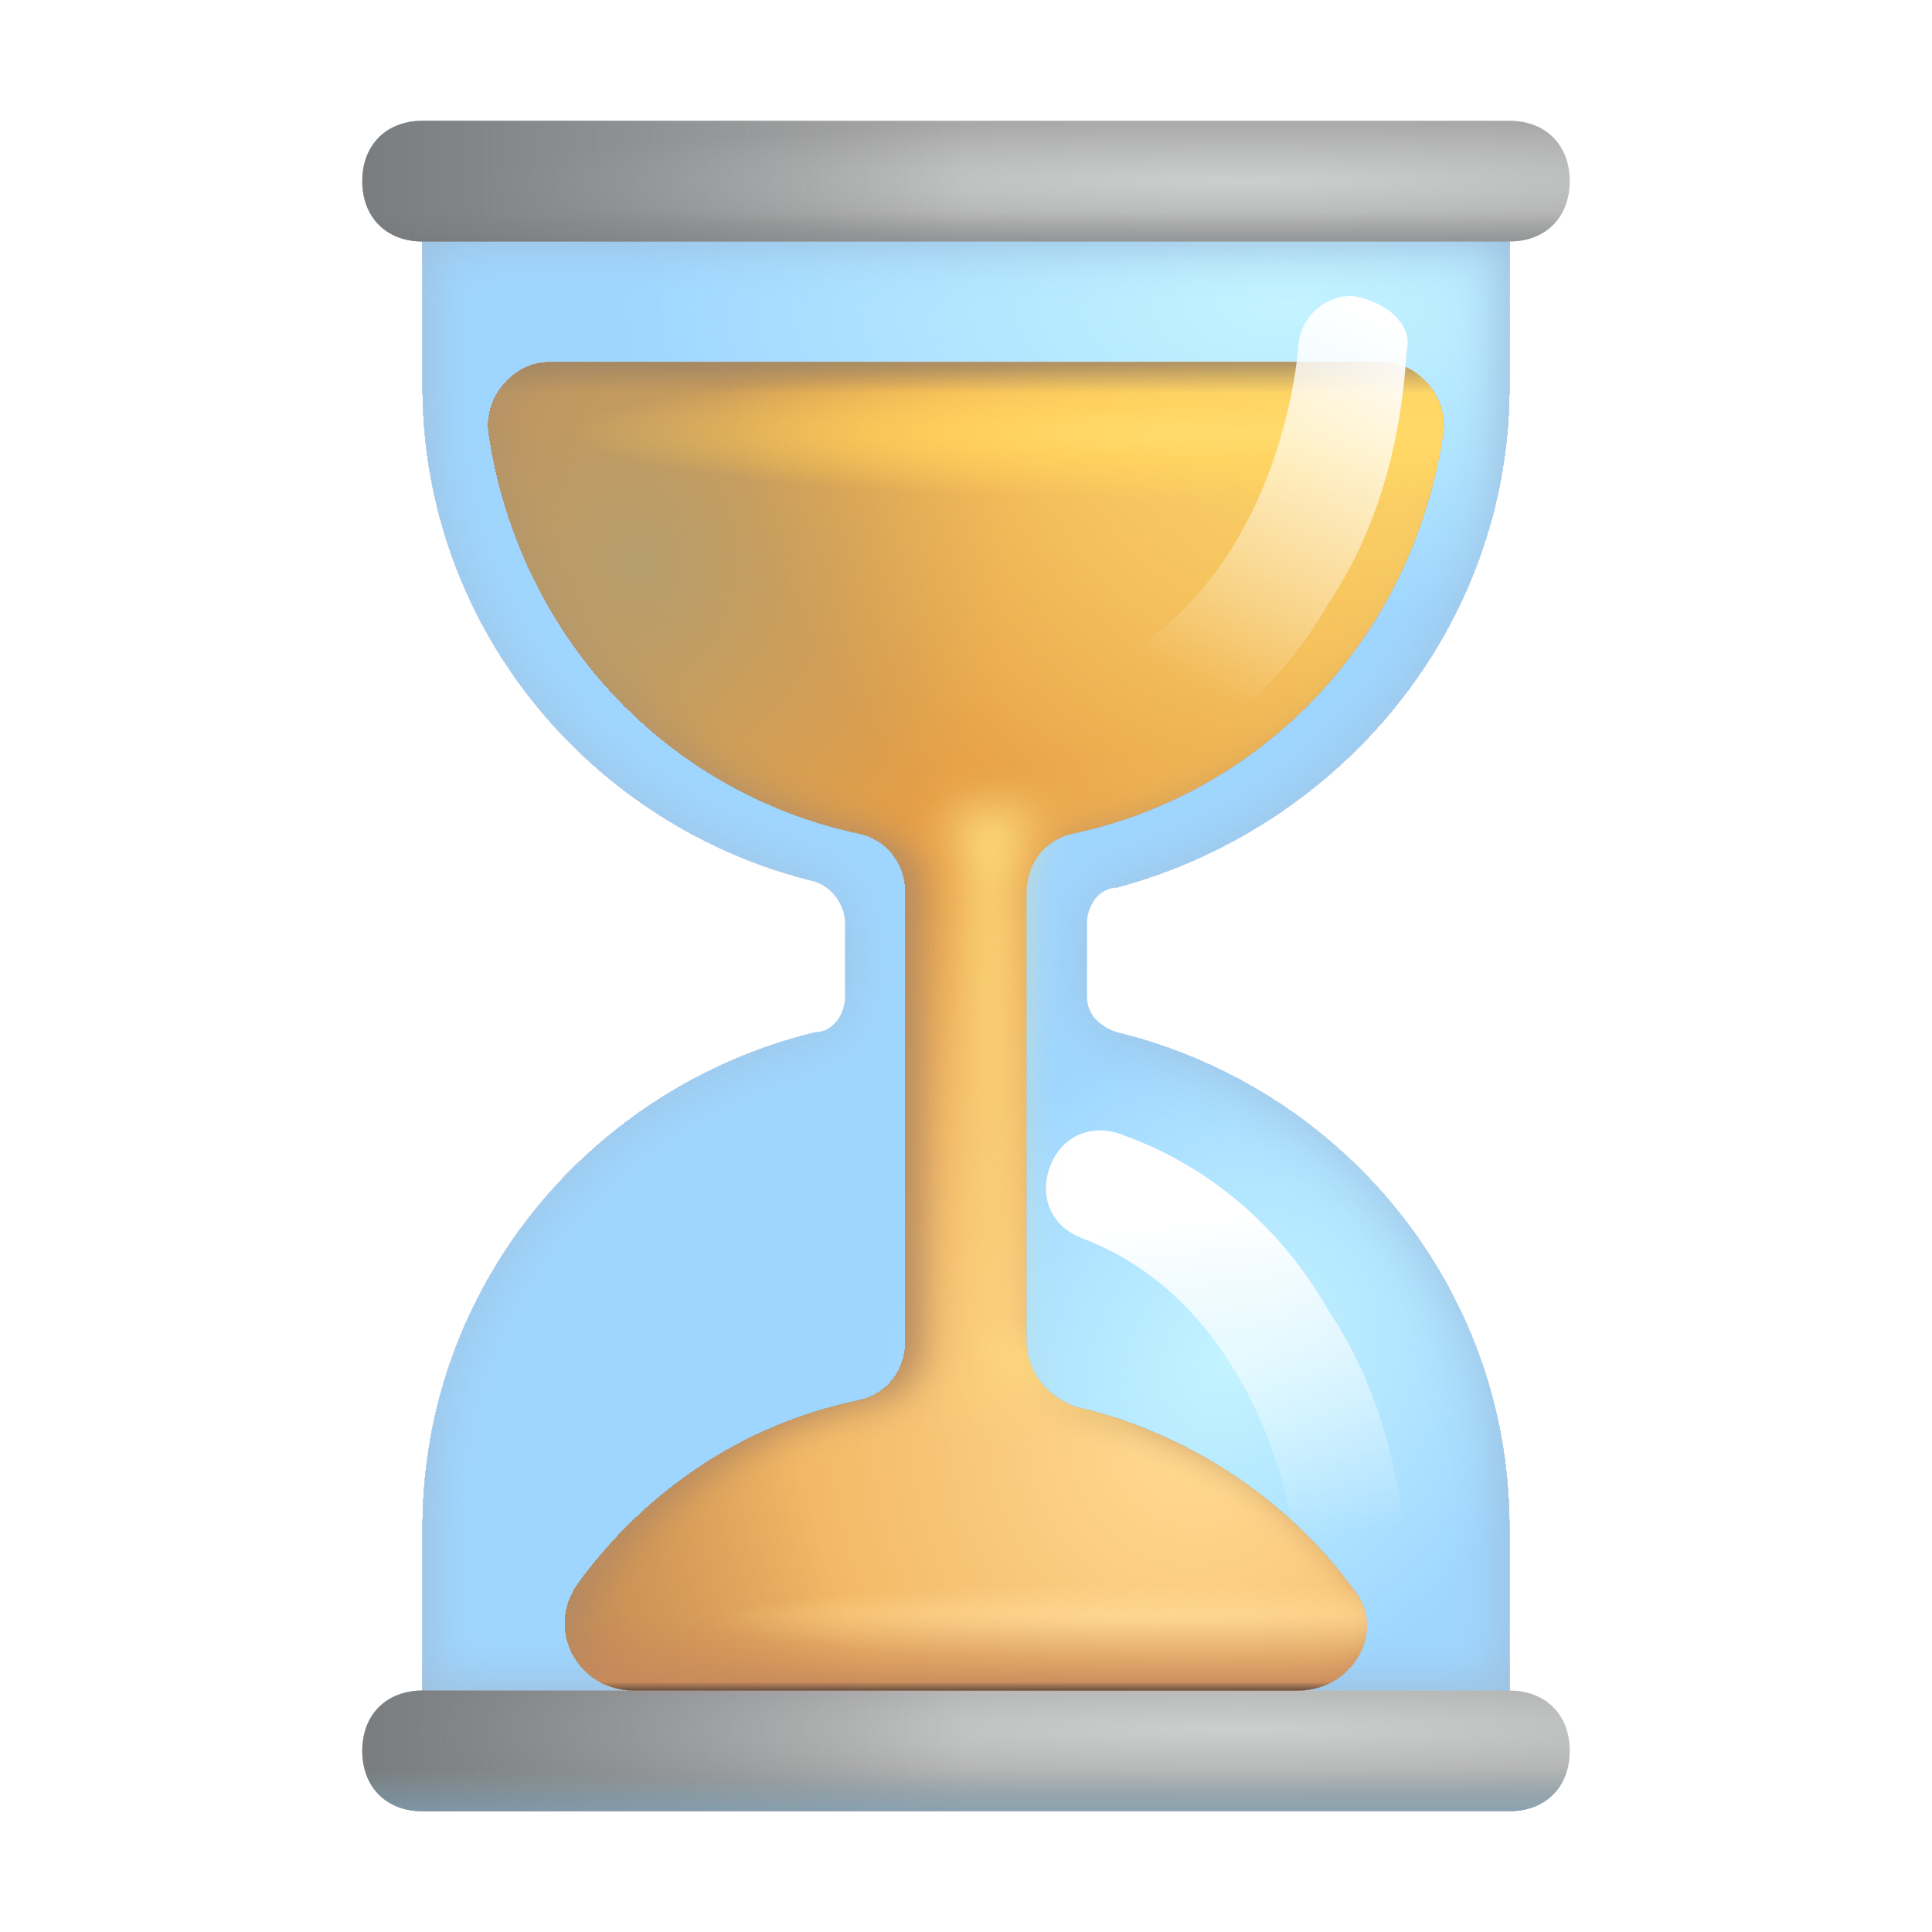
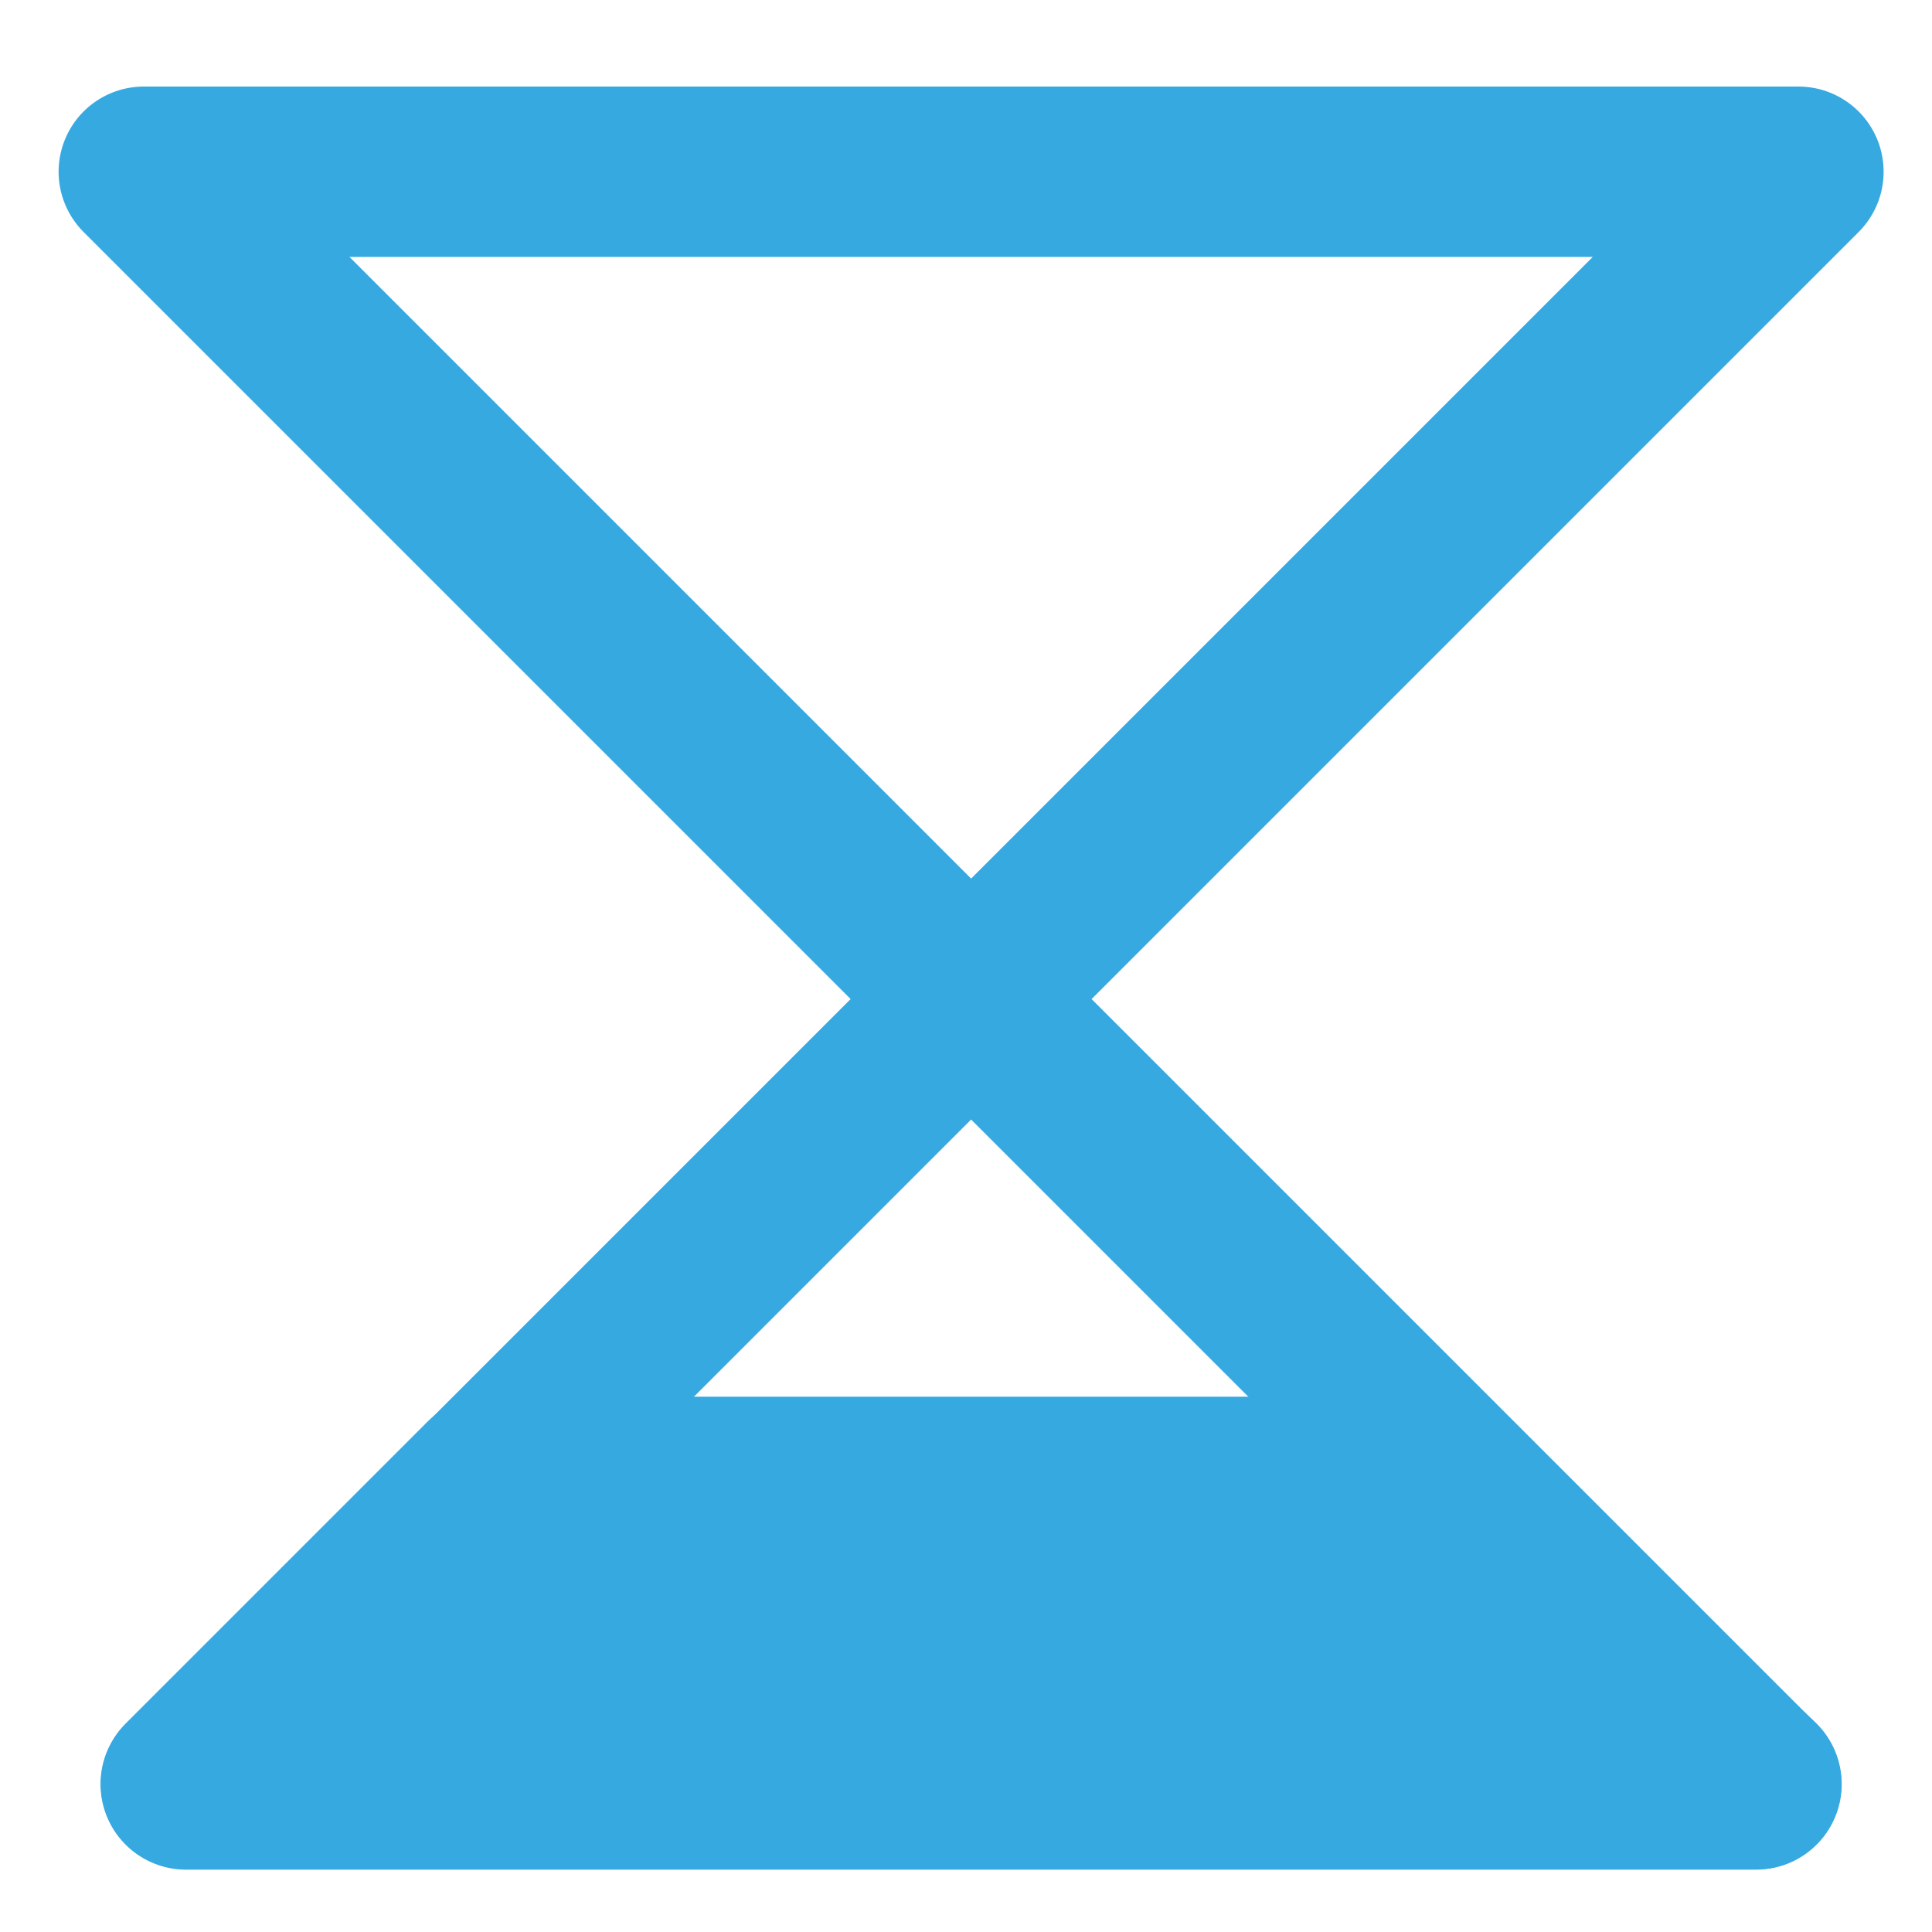
- <svg xmlns="http://www.w3.org/2000/svg" viewBox="0 0 32 32" fill="none">
-   <g filter="url(#filter0_i_18_13253)">
-     <path d="M25 6.4V3.9H7V6.4C7 10.4 9.8 13.7 13.5 14.6C13.8 14.7 14 15 14 15.3V16.5C14 16.8 13.8 17.1 13.5 17.1C9.8 18 7 21.3 7 25.3V28H25V25.3C25 21.3 22.2 18 18.5 17.1C18.2 17 18 16.8 18 16.5V15.3C18 15 18.2 14.7 18.5 14.7C22.2 13.7 25 10.4 25 6.4Z" fill="#9FD6FF" />
-     <path d="M25 6.4V3.9H7V6.4C7 10.4 9.8 13.7 13.5 14.6C13.8 14.7 14 15 14 15.3V16.5C14 16.8 13.8 17.1 13.5 17.1C9.8 18 7 21.3 7 25.3V28H25V25.3C25 21.3 22.2 18 18.5 17.1C18.2 17 18 16.8 18 16.5V15.3C18 15 18.2 14.7 18.5 14.7C22.2 13.7 25 10.4 25 6.4Z" fill="url(#paint0_radial_18_13253)" />
-     <path d="M25 6.4V3.9H7V6.4C7 10.4 9.8 13.7 13.5 14.6C13.8 14.7 14 15 14 15.3V16.5C14 16.8 13.8 17.1 13.5 17.1C9.8 18 7 21.3 7 25.3V28H25V25.3C25 21.3 22.2 18 18.5 17.1C18.2 17 18 16.8 18 16.5V15.3C18 15 18.2 14.7 18.5 14.7C22.2 13.7 25 10.4 25 6.4Z" fill="url(#paint1_radial_18_13253)" />
-   </g>
-   <path d="M25 4H7C6.4 4 6 3.6 6 3C6 2.4 6.4 2 7 2H25C25.6 2 26 2.4 26 3C26 3.6 25.6 4 25 4Z" fill="url(#paint2_radial_18_13253)" />
-   <path d="M25 4H7C6.4 4 6 3.6 6 3C6 2.4 6.4 2 7 2H25C25.6 2 26 2.4 26 3C26 3.6 25.6 4 25 4Z" fill="url(#paint3_linear_18_13253)" />
-   <path d="M25 4H7C6.4 4 6 3.6 6 3C6 2.4 6.4 2 7 2H25C25.6 2 26 2.4 26 3C26 3.6 25.6 4 25 4Z" fill="url(#paint4_linear_18_13253)" />
-   <path d="M25 30H7C6.4 30 6 29.6 6 29C6 28.4 6.4 28 7 28H25C25.6 28 26 28.4 26 29C26 29.6 25.6 30 25 30Z" fill="url(#paint5_radial_18_13253)" />
-   <path d="M25 30H7C6.4 30 6 29.6 6 29C6 28.4 6.4 28 7 28H25C25.6 28 26 28.4 26 29C26 29.6 25.6 30 25 30Z" fill="url(#paint6_linear_18_13253)" />
-   <path d="M25 30H7C6.4 30 6 29.6 6 29C6 28.4 6.4 28 7 28H25C25.6 28 26 28.4 26 29C26 29.6 25.6 30 25 30Z" fill="url(#paint7_linear_18_13253)" />
-   <path d="M22.4 26.8C21.9 26.8 21.5 26.4 21.5 25.9C21.3 24 20.3 21.4 17.9 20.5C17.4 20.3 17.2 19.8 17.4 19.3C17.6 18.8 18.1 18.6 18.6 18.8C20 19.3 21.2 20.3 22 21.7C22.8 22.9 23.2 24.3 23.3 25.9C23.4 26.3 23 26.8 22.4 26.8Z" fill="url(#paint8_linear_18_13253)" />
-   <g filter="url(#filter1_i_18_13253)">
-     <path d="M17 22.2V14.8C17 14.3 17.3 13.9 17.8 13.8C21 13.1 23.4 10.5 23.9 7.2C24 6.6 23.5 6 22.9 6H9.1C8.5 6 8 6.6 8.1 7.2C8.6 10.5 11 13.1 14.2 13.8C14.7 13.9 15 14.3 15 14.8C15 16.5 15 20.5 15 22.2C15 22.7 14.7 23.1 14.2 23.2C12.3 23.6 10.7 24.7 9.6 26.2C9 27 9.6 28 10.5 28H21.5C22.4 28 23 27 22.4 26.3C21.3 24.8 19.6 23.7 17.8 23.3C17.3 23.1 17 22.7 17 22.2Z" fill="url(#paint9_radial_18_13253)" />
-     <path d="M17 22.2V14.8C17 14.3 17.3 13.9 17.8 13.8C21 13.1 23.4 10.5 23.9 7.2C24 6.6 23.5 6 22.9 6H9.1C8.5 6 8 6.6 8.1 7.2C8.6 10.5 11 13.1 14.2 13.8C14.7 13.9 15 14.3 15 14.8C15 16.5 15 20.5 15 22.2C15 22.7 14.7 23.1 14.2 23.2C12.3 23.6 10.7 24.7 9.6 26.2C9 27 9.6 28 10.5 28H21.5C22.4 28 23 27 22.4 26.3C21.3 24.8 19.6 23.7 17.8 23.3C17.3 23.1 17 22.7 17 22.2Z" fill="url(#paint10_radial_18_13253)" />
-     <path d="M17 22.2V14.8C17 14.3 17.3 13.9 17.8 13.8C21 13.1 23.4 10.5 23.9 7.2C24 6.6 23.5 6 22.9 6H9.1C8.5 6 8 6.6 8.1 7.2C8.6 10.5 11 13.1 14.2 13.8C14.7 13.9 15 14.3 15 14.8C15 16.5 15 20.5 15 22.2C15 22.7 14.7 23.1 14.2 23.2C12.3 23.6 10.7 24.7 9.6 26.2C9 27 9.6 28 10.5 28H21.5C22.4 28 23 27 22.4 26.3C21.3 24.8 19.6 23.7 17.8 23.3C17.3 23.1 17 22.7 17 22.2Z" fill="url(#paint11_radial_18_13253)" />
-   </g>
-   <path d="M17 22.2V14.8C17 14.3 17.3 13.9 17.8 13.8C21 13.1 23.4 10.5 23.9 7.2C24 6.6 23.5 6 22.9 6H9.1C8.5 6 8 6.6 8.1 7.2C8.6 10.5 11 13.1 14.2 13.8C14.7 13.9 15 14.3 15 14.8C15 16.5 15 20.5 15 22.2C15 22.7 14.7 23.1 14.2 23.2C12.3 23.6 10.7 24.7 9.6 26.2C9 27 9.6 28 10.5 28H21.5C22.4 28 23 27 22.4 26.3C21.3 24.8 19.6 23.7 17.8 23.3C17.3 23.1 17 22.7 17 22.2Z" fill="url(#paint12_radial_18_13253)" />
-   <path d="M17 22.2V14.8C17 14.3 17.3 13.9 17.8 13.8C21 13.1 23.4 10.5 23.9 7.2C24 6.6 23.5 6 22.9 6H9.1C8.5 6 8 6.6 8.1 7.2C8.6 10.5 11 13.1 14.2 13.8C14.7 13.9 15 14.3 15 14.8C15 16.5 15 20.5 15 22.2C15 22.7 14.7 23.1 14.2 23.2C12.3 23.6 10.7 24.7 9.6 26.2C9 27 9.6 28 10.5 28H21.5C22.4 28 23 27 22.4 26.3C21.3 24.8 19.6 23.7 17.8 23.3C17.3 23.1 17 22.7 17 22.2Z" fill="url(#paint13_radial_18_13253)" />
-   <path d="M17 22.2V14.8C17 14.3 17.3 13.9 17.8 13.8C21 13.1 23.4 10.5 23.9 7.2C24 6.6 23.5 6 22.9 6H9.1C8.5 6 8 6.6 8.1 7.2C8.6 10.5 11 13.1 14.2 13.8C14.7 13.9 15 14.3 15 14.8C15 16.5 15 20.5 15 22.2C15 22.7 14.7 23.1 14.2 23.2C12.3 23.6 10.7 24.7 9.6 26.2C9 27 9.6 28 10.5 28H21.5C22.4 28 23 27 22.4 26.3C21.3 24.8 19.6 23.7 17.8 23.3C17.3 23.1 17 22.7 17 22.2Z" fill="url(#paint14_radial_18_13253)" />
-   <path d="M17 22.2V14.8C17 14.3 17.3 13.9 17.8 13.8C21 13.1 23.4 10.5 23.9 7.2C24 6.6 23.5 6 22.9 6H9.1C8.5 6 8 6.6 8.1 7.2C8.6 10.5 11 13.1 14.2 13.8C14.7 13.9 15 14.3 15 14.8C15 16.5 15 20.5 15 22.2C15 22.7 14.7 23.1 14.2 23.2C12.3 23.6 10.7 24.7 9.6 26.2C9 27 9.6 28 10.5 28H21.5C22.4 28 23 27 22.4 26.3C21.3 24.8 19.6 23.7 17.8 23.3C17.3 23.1 17 22.7 17 22.2Z" fill="url(#paint15_linear_18_13253)" />
-   <path d="M17 22.2V14.8C17 14.3 17.3 13.9 17.8 13.8C21 13.1 23.4 10.5 23.9 7.2C24 6.6 23.5 6 22.9 6H9.1C8.5 6 8 6.6 8.1 7.2C8.6 10.5 11 13.1 14.2 13.8C14.7 13.9 15 14.3 15 14.8C15 16.5 15 20.5 15 22.2C15 22.7 14.7 23.1 14.2 23.2C12.3 23.6 10.7 24.7 9.6 26.2C9 27 9.6 28 10.5 28H21.5C22.4 28 23 27 22.4 26.3C21.3 24.8 19.6 23.7 17.8 23.3C17.3 23.1 17 22.7 17 22.2Z" fill="url(#paint16_radial_18_13253)" />
-   <path d="M17 22.2V14.8C17 14.3 17.3 13.9 17.8 13.8C21 13.1 23.4 10.5 23.9 7.2C24 6.6 23.5 6 22.9 6H9.1C8.5 6 8 6.6 8.1 7.2C8.6 10.5 11 13.1 14.2 13.8C14.7 13.9 15 14.3 15 14.8C15 16.5 15 20.5 15 22.2C15 22.7 14.7 23.1 14.2 23.2C12.3 23.6 10.7 24.7 9.6 26.2C9 27 9.6 28 10.5 28H21.5C22.4 28 23 27 22.4 26.3C21.3 24.8 19.6 23.7 17.8 23.3C17.3 23.1 17 22.7 17 22.2Z" fill="url(#paint17_linear_18_13253)" />
-   <path d="M17 22.2V14.8C17 14.3 17.3 13.9 17.8 13.8C21 13.1 23.4 10.5 23.9 7.2C24 6.6 23.5 6 22.9 6H9.1C8.5 6 8 6.6 8.1 7.2C8.6 10.5 11 13.1 14.2 13.8C14.7 13.9 15 14.3 15 14.8C15 16.5 15 20.5 15 22.2C15 22.7 14.7 23.1 14.2 23.2C12.3 23.6 10.7 24.7 9.6 26.2C9 27 9.6 28 10.5 28H21.5C22.4 28 23 27 22.4 26.3C21.3 24.8 19.6 23.7 17.8 23.3C17.3 23.1 17 22.7 17 22.2Z" fill="url(#paint18_linear_18_13253)" />
-   <path d="M17 22.2V14.8C17 14.3 17.3 13.9 17.8 13.8C21 13.1 23.4 10.5 23.9 7.2C24 6.6 23.5 6 22.9 6H9.1C8.5 6 8 6.6 8.1 7.2C8.6 10.5 11 13.1 14.2 13.8C14.7 13.9 15 14.3 15 14.8C15 16.5 15 20.5 15 22.2C15 22.7 14.7 23.1 14.2 23.2C12.3 23.6 10.7 24.7 9.6 26.2C9 27 9.6 28 10.5 28H21.5C22.4 28 23 27 22.4 26.3C21.3 24.8 19.6 23.7 17.8 23.3C17.3 23.1 17 22.7 17 22.2Z" fill="url(#paint19_radial_18_13253)" />
-   <path d="M22.4 4.9C21.9 4.9 21.5 5.3 21.5 5.8C21.3 7.7 20.3 10.3 17.9 11.2C17.4 11.4 17.2 11.9 17.4 12.4C17.6 12.9 18.1 13.1 18.6 12.9C20 12.4 21.2 11.4 22 10C22.8 8.8 23.2 7.4 23.3 5.8C23.4 5.4 23 5 22.4 4.9Z" fill="url(#paint20_linear_18_13253)" />
-   <g filter="url(#filter2_f_18_13253)">
-     <path d="M16.098 21.719C16.098 22.804 15.834 23.296 15.701 23.406H17.161C16.757 22.996 16.705 22.111 16.729 21.719L16.729 14.762C16.729 13.991 17.125 13.447 17.323 13.437H15.575C16.022 13.775 16.11 14.572 16.098 14.762V21.719Z" fill="url(#paint21_linear_18_13253)" />
-   </g>
+ <svg xmlns="http://www.w3.org/2000/svg" id="uuid-fa72fb30-68ca-4033-b440-e8f76653dfdd" data-name="Ebene 1" viewBox="0 0 28.35 28.35">
  <defs>
-     <filter id="filter0_i_18_13253" x="7" y="3.9" width="18" height="24.1" filterUnits="userSpaceOnUse" color-interpolation-filters="sRGB">
-       <feFlood flood-opacity="0" result="BackgroundImageFix" />
-       <feBlend mode="normal" in="SourceGraphic" in2="BackgroundImageFix" result="shape" />
-       <feColorMatrix in="SourceAlpha" type="matrix" values="0 0 0 0 0 0 0 0 0 0 0 0 0 0 0 0 0 0 127 0" result="hardAlpha" />
-       <feOffset />
-       <feGaussianBlur stdDeviation="0.5" />
-       <feComposite in2="hardAlpha" operator="arithmetic" k2="-1" k3="1" />
-       <feColorMatrix type="matrix" values="0 0 0 0 0.62 0 0 0 0 0.757 0 0 0 0 0.875 0 0 0 1 0" />
-       <feBlend mode="normal" in2="shape" result="effect1_innerShadow_18_13253" />
-     </filter>
-     <filter id="filter1_i_18_13253" x="8.087" y="6" width="16.126" height="22" filterUnits="userSpaceOnUse" color-interpolation-filters="sRGB">
-       <feFlood flood-opacity="0" result="BackgroundImageFix" />
-       <feBlend mode="normal" in="SourceGraphic" in2="BackgroundImageFix" result="shape" />
-       <feColorMatrix in="SourceAlpha" type="matrix" values="0 0 0 0 0 0 0 0 0 0 0 0 0 0 0 0 0 0 127 0" result="hardAlpha" />
-       <feOffset dx="0.3" />
-       <feGaussianBlur stdDeviation="0.3" />
-       <feComposite in2="hardAlpha" operator="arithmetic" k2="-1" k3="1" />
-       <feColorMatrix type="matrix" values="0 0 0 0 0.706 0 0 0 0 0.541 0 0 0 0 0.384 0 0 0 1 0" />
-       <feBlend mode="normal" in2="shape" result="effect1_innerShadow_18_13253" />
-     </filter>
-     <filter id="filter2_f_18_13253" x="14.825" y="12.687" width="3.248" height="11.469" filterUnits="userSpaceOnUse" color-interpolation-filters="sRGB">
-       <feFlood flood-opacity="0" result="BackgroundImageFix" />
-       <feBlend mode="normal" in="SourceGraphic" in2="BackgroundImageFix" result="shape" />
-       <feGaussianBlur stdDeviation="0.375" result="effect1_foregroundBlur_18_13253" />
-     </filter>
-     <radialGradient id="paint0_radial_18_13253" cx="0" cy="0" r="1" gradientUnits="userSpaceOnUse" gradientTransform="translate(20.4325 22.5018) rotate(132.749) scale(6.53011 5.32769)">
-       <stop stop-color="#C4F4FF" />
-       <stop offset="1" stop-color="#C4F4FF" stop-opacity="0" />
-     </radialGradient>
-     <radialGradient id="paint1_radial_18_13253" cx="0" cy="0" r="1" gradientUnits="userSpaceOnUse" gradientTransform="translate(21.3066 5.07681) rotate(90) scale(5.29526 11.0115)">
-       <stop stop-color="#C4F4FF" />
-       <stop offset="1" stop-color="#C4F4FF" stop-opacity="0" />
-     </radialGradient>
-     <radialGradient id="paint2_radial_18_13253" cx="0" cy="0" r="1" gradientUnits="userSpaceOnUse" gradientTransform="translate(20.5625 3) rotate(90) scale(1 12.625)">
-       <stop stop-color="#CDCFCF" />
-       <stop offset="1" stop-color="#A9A9A9" />
-     </radialGradient>
-     <linearGradient id="paint3_linear_18_13253" x1="3.938" y1="3.265" x2="16" y2="3.265" gradientUnits="userSpaceOnUse">
-       <stop stop-color="#707477" />
-       <stop offset="1" stop-color="#707477" stop-opacity="0" />
-     </linearGradient>
-     <linearGradient id="paint4_linear_18_13253" x1="16" y1="4.828" x2="16" y2="3.515" gradientUnits="userSpaceOnUse">
-       <stop stop-color="#707477" />
-       <stop offset="1" stop-color="#707477" stop-opacity="0" />
-     </linearGradient>
-     <radialGradient id="paint5_radial_18_13253" cx="0" cy="0" r="1" gradientUnits="userSpaceOnUse" gradientTransform="translate(20.5625 28.6405) rotate(90) scale(1.125 14.2031)">
-       <stop stop-color="#CDCFCF" />
-       <stop offset="1" stop-color="#A9A9A9" />
-     </radialGradient>
-     <linearGradient id="paint6_linear_18_13253" x1="3.938" y1="29.265" x2="16" y2="29.265" gradientUnits="userSpaceOnUse">
-       <stop stop-color="#707477" />
-       <stop offset="1" stop-color="#707477" stop-opacity="0" />
-     </linearGradient>
-     <linearGradient id="paint7_linear_18_13253" x1="16" y1="30.297" x2="16" y2="29.328" gradientUnits="userSpaceOnUse">
-       <stop stop-color="#7CA0B3" />
-       <stop offset="1" stop-color="#7CA0B3" stop-opacity="0" />
-     </linearGradient>
-     <linearGradient id="paint8_linear_18_13253" x1="19.938" y1="20.203" x2="20.75" y2="26.8" gradientUnits="userSpaceOnUse">
-       <stop stop-color="white" />
-       <stop offset="0.822" stop-color="white" stop-opacity="0" />
-     </linearGradient>
-     <radialGradient id="paint9_radial_18_13253" cx="0" cy="0" r="1" gradientUnits="userSpaceOnUse" gradientTransform="translate(19.7709 23.8555) rotate(90) scale(11.5013 11.3361)">
-       <stop offset="0.088" stop-color="#FFD68C" />
-       <stop offset="1" stop-color="#E69E45" />
-     </radialGradient>
-     <radialGradient id="paint10_radial_18_13253" cx="0" cy="0" r="1" gradientUnits="userSpaceOnUse" gradientTransform="translate(21.2546 5.51137) rotate(127.981) scale(8.53857 7.00385)">
-       <stop stop-color="#F3C169" />
-       <stop offset="1" stop-color="#F3C169" stop-opacity="0" />
-     </radialGradient>
-     <radialGradient id="paint11_radial_18_13253" cx="0" cy="0" r="1" gradientUnits="userSpaceOnUse" gradientTransform="translate(24.7857 20.5431) rotate(164.385) scale(18.1172 31.567)">
-       <stop offset="0.667" stop-color="#B7845C" stop-opacity="0" />
-       <stop offset="1" stop-color="#B7845C" />
-     </radialGradient>
-     <radialGradient id="paint12_radial_18_13253" cx="0" cy="0" r="1" gradientUnits="userSpaceOnUse" gradientTransform="translate(10.5596 9.31785) rotate(-24.5429) scale(5.9808 6.42389)">
-       <stop stop-color="#B69E6D" />
-       <stop offset="1" stop-color="#B69E6D" stop-opacity="0" />
-     </radialGradient>
-     <radialGradient id="paint13_radial_18_13253" cx="0" cy="0" r="1" gradientUnits="userSpaceOnUse" gradientTransform="translate(20.7772 7.15561) rotate(180) scale(11.3534 1.15561)">
-       <stop stop-color="#FFE379" />
-       <stop offset="0.406" stop-color="#FFCB56" />
-       <stop offset="1" stop-color="#FFCB56" stop-opacity="0" />
-     </radialGradient>
-     <radialGradient id="paint14_radial_18_13253" cx="0" cy="0" r="1" gradientUnits="userSpaceOnUse" gradientTransform="translate(23.9128 5.35615) rotate(132.917) scale(11.6205 12.2866)">
-       <stop stop-color="#FFD968" />
-       <stop offset="1" stop-color="#FFD968" stop-opacity="0" />
-     </radialGradient>
-     <linearGradient id="paint15_linear_18_13253" x1="16" y1="5.843" x2="16" y2="6.507" gradientUnits="userSpaceOnUse">
-       <stop stop-color="#9E8563" />
-       <stop offset="1" stop-color="#9E8563" stop-opacity="0" />
-     </linearGradient>
-     <radialGradient id="paint16_radial_18_13253" cx="0" cy="0" r="1" gradientUnits="userSpaceOnUse" gradientTransform="translate(19.1642 26.8589) rotate(90) scale(0.646083 7.46586)">
-       <stop stop-color="#FFD894" />
-       <stop offset="1" stop-color="#FFD894" stop-opacity="0" />
-     </radialGradient>
-     <linearGradient id="paint17_linear_18_13253" x1="16" y1="28.223" x2="16" y2="26.751" gradientUnits="userSpaceOnUse">
-       <stop stop-color="#C9895B" />
-       <stop offset="1" stop-color="#C9895B" stop-opacity="0" />
-     </linearGradient>
-     <linearGradient id="paint18_linear_18_13253" x1="16" y1="28.031" x2="16" y2="27.859" gradientUnits="userSpaceOnUse">
-       <stop stop-color="#54453F" />
-       <stop offset="1" stop-color="#54453F" stop-opacity="0" />
-     </linearGradient>
-     <radialGradient id="paint19_radial_18_13253" cx="0" cy="0" r="1" gradientUnits="userSpaceOnUse" gradientTransform="translate(17.6561 22.8435) rotate(-154.746) scale(1.83117 0.680555)">
-       <stop stop-color="#FFD87F" />
-       <stop offset="1" stop-color="#FFD87F" stop-opacity="0" />
-     </radialGradient>
-     <linearGradient id="paint20_linear_18_13253" x1="22.938" y1="5.328" x2="19" y2="12.578" gradientUnits="userSpaceOnUse">
-       <stop stop-color="white" />
-       <stop offset="0.822" stop-color="white" stop-opacity="0" />
-     </linearGradient>
-     <linearGradient id="paint21_linear_18_13253" x1="16.449" y1="15.812" x2="16.449" y2="26.718" gradientUnits="userSpaceOnUse">
-       <stop stop-color="#FFDF81" />
-       <stop offset="1" stop-color="#FFDF81" stop-opacity="0" />
-     </linearGradient>
+     <style>
+       .uuid-c6b152e7-a7dd-4511-bb85-2aa034af2049 {
+         fill: #36a9e1;
+         stroke-width: 2.51px;
+       }
+ 
+       .uuid-c6b152e7-a7dd-4511-bb85-2aa034af2049, .uuid-1e38cfe3-c4b8-45f6-8e9c-734f7532a208 {
+         stroke: #36a9e1;
+         stroke-linecap: round;
+         stroke-linejoin: round;
+       }
+ 
+       .uuid-1e38cfe3-c4b8-45f6-8e9c-734f7532a208 {
+         fill: none;
+         stroke-width: 2.5px;
+       }
+     </style>
  </defs>
+   <polygon class="uuid-1e38cfe3-c4b8-45f6-8e9c-734f7532a208" points="25.77 26.18 2.11 2.52 26.39 2.52 2.73 26.18 25.77 26.18" />
+   <polygon class="uuid-c6b152e7-a7dd-4511-bb85-2aa034af2049" points="21.08 21.75 7.16 21.75 2.73 26.18 25.77 26.18 21.08 21.75" />
</svg>
